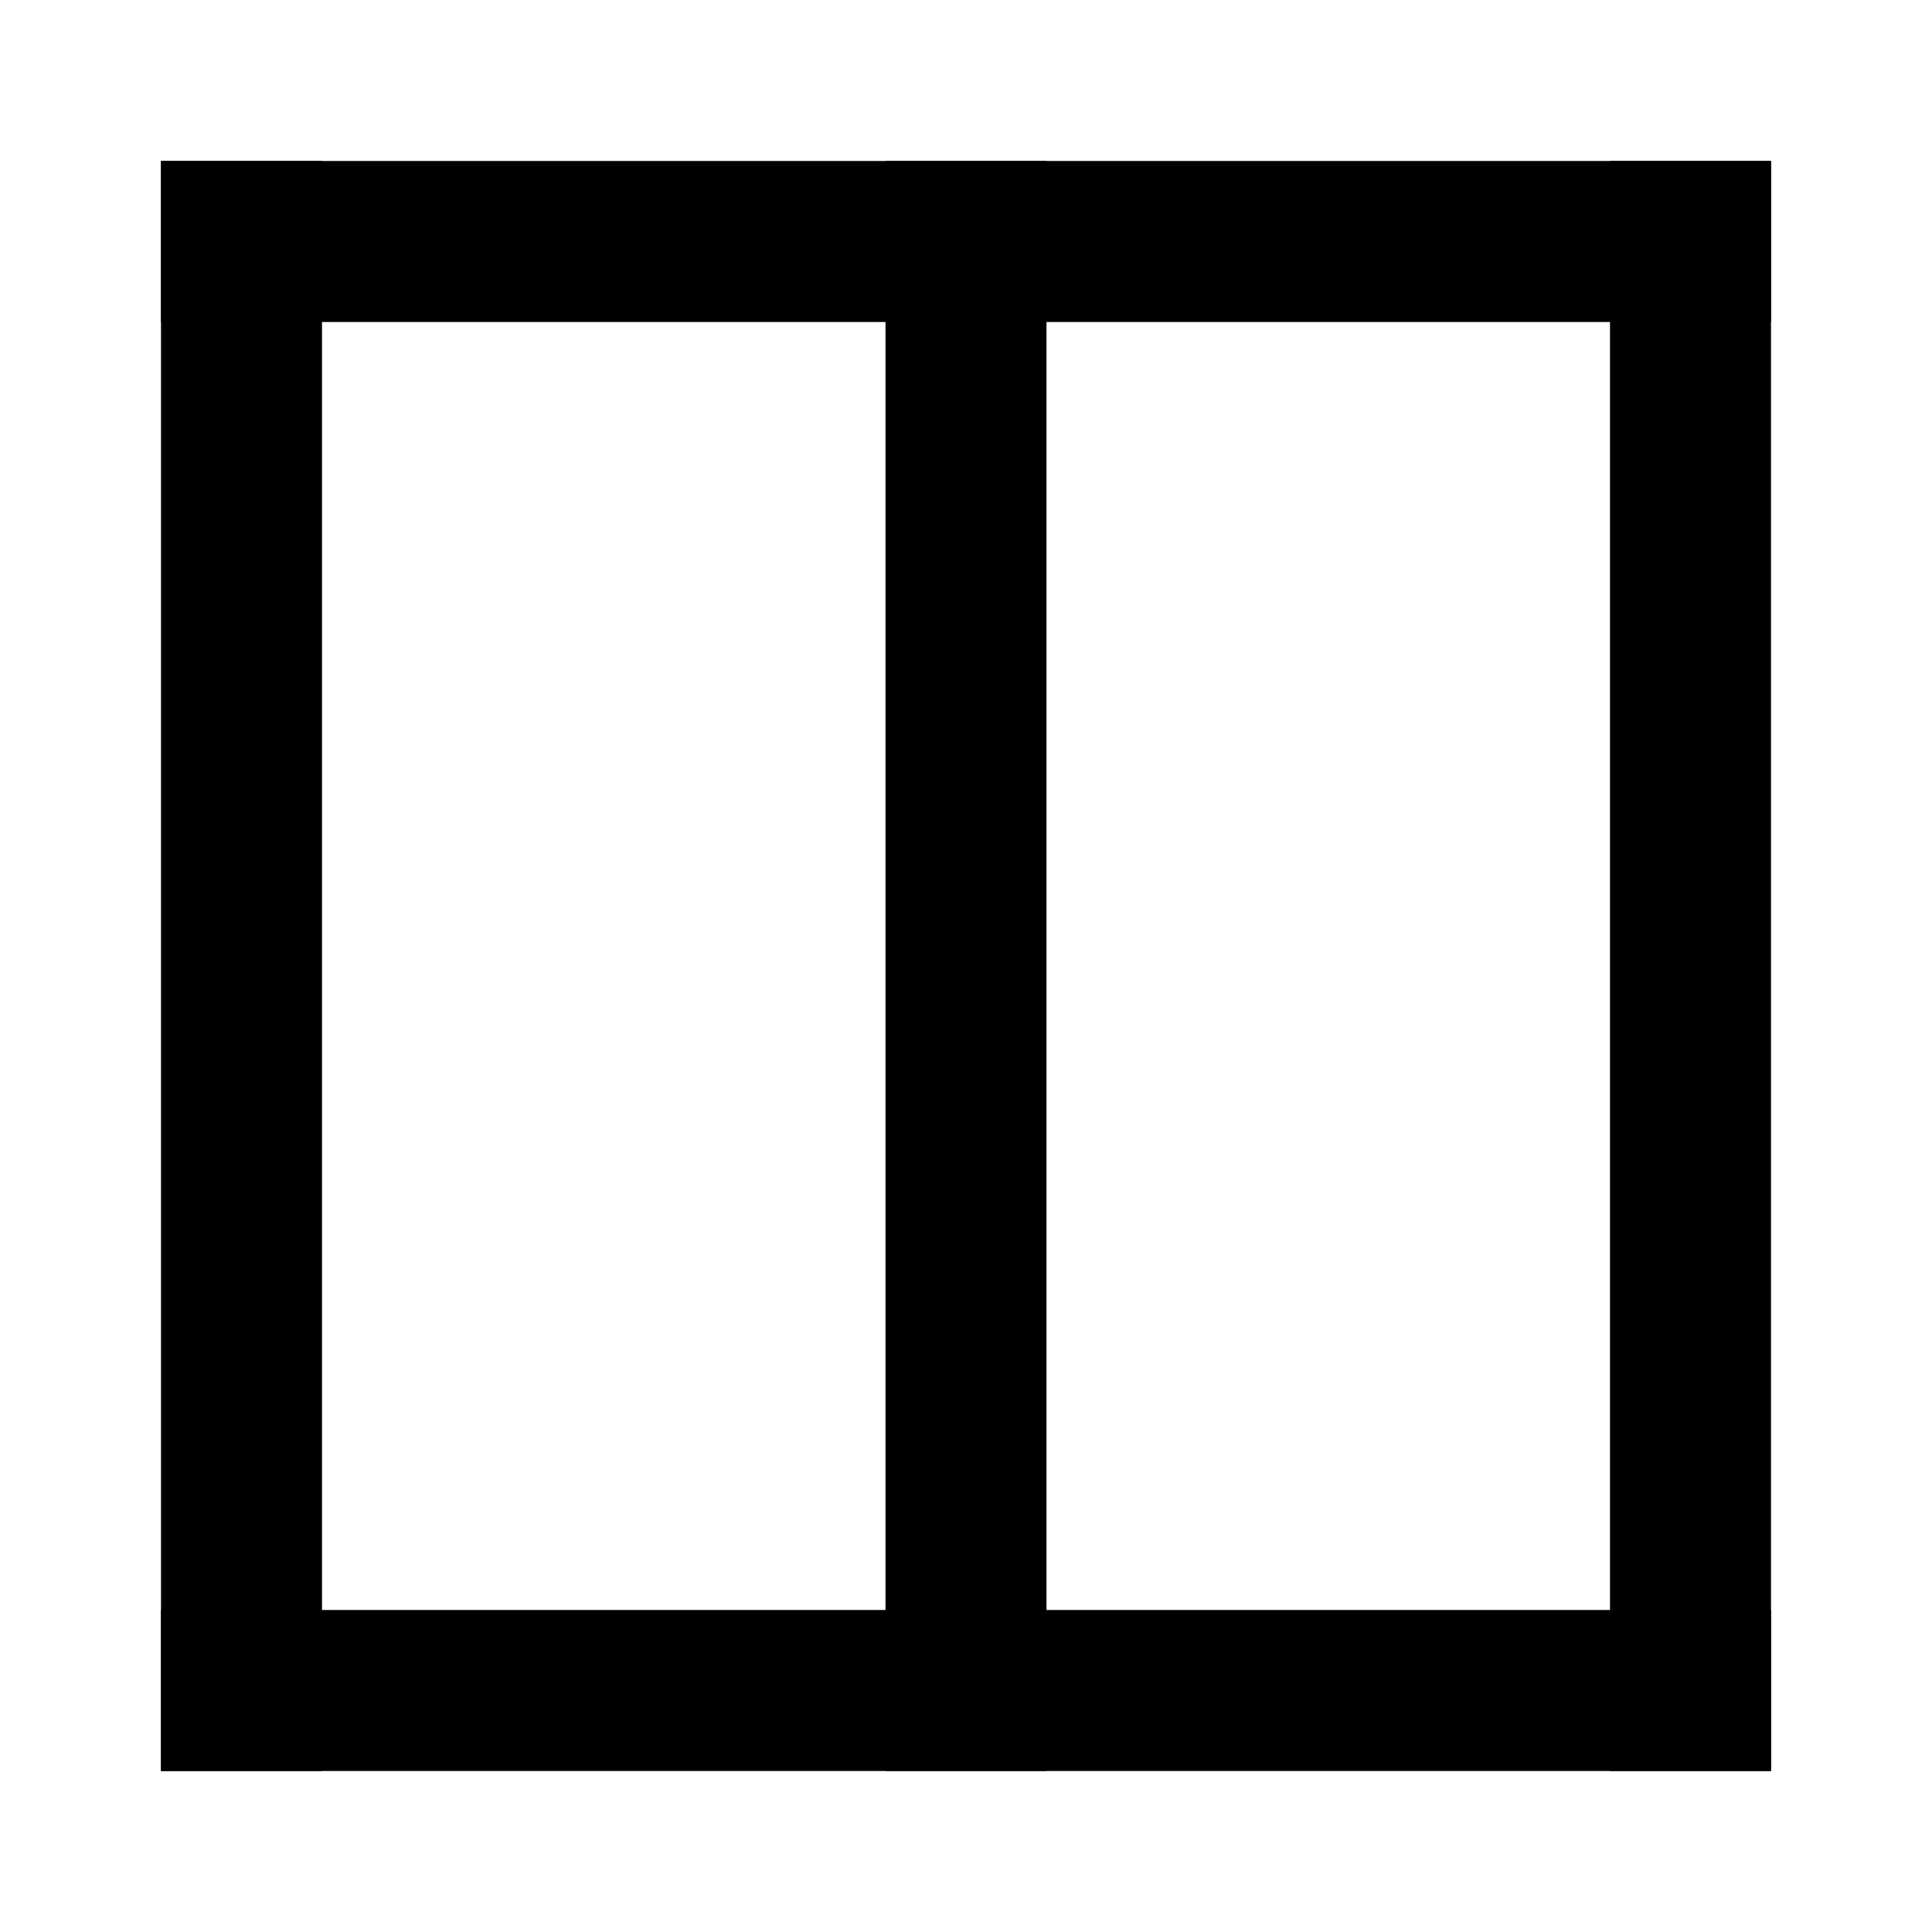
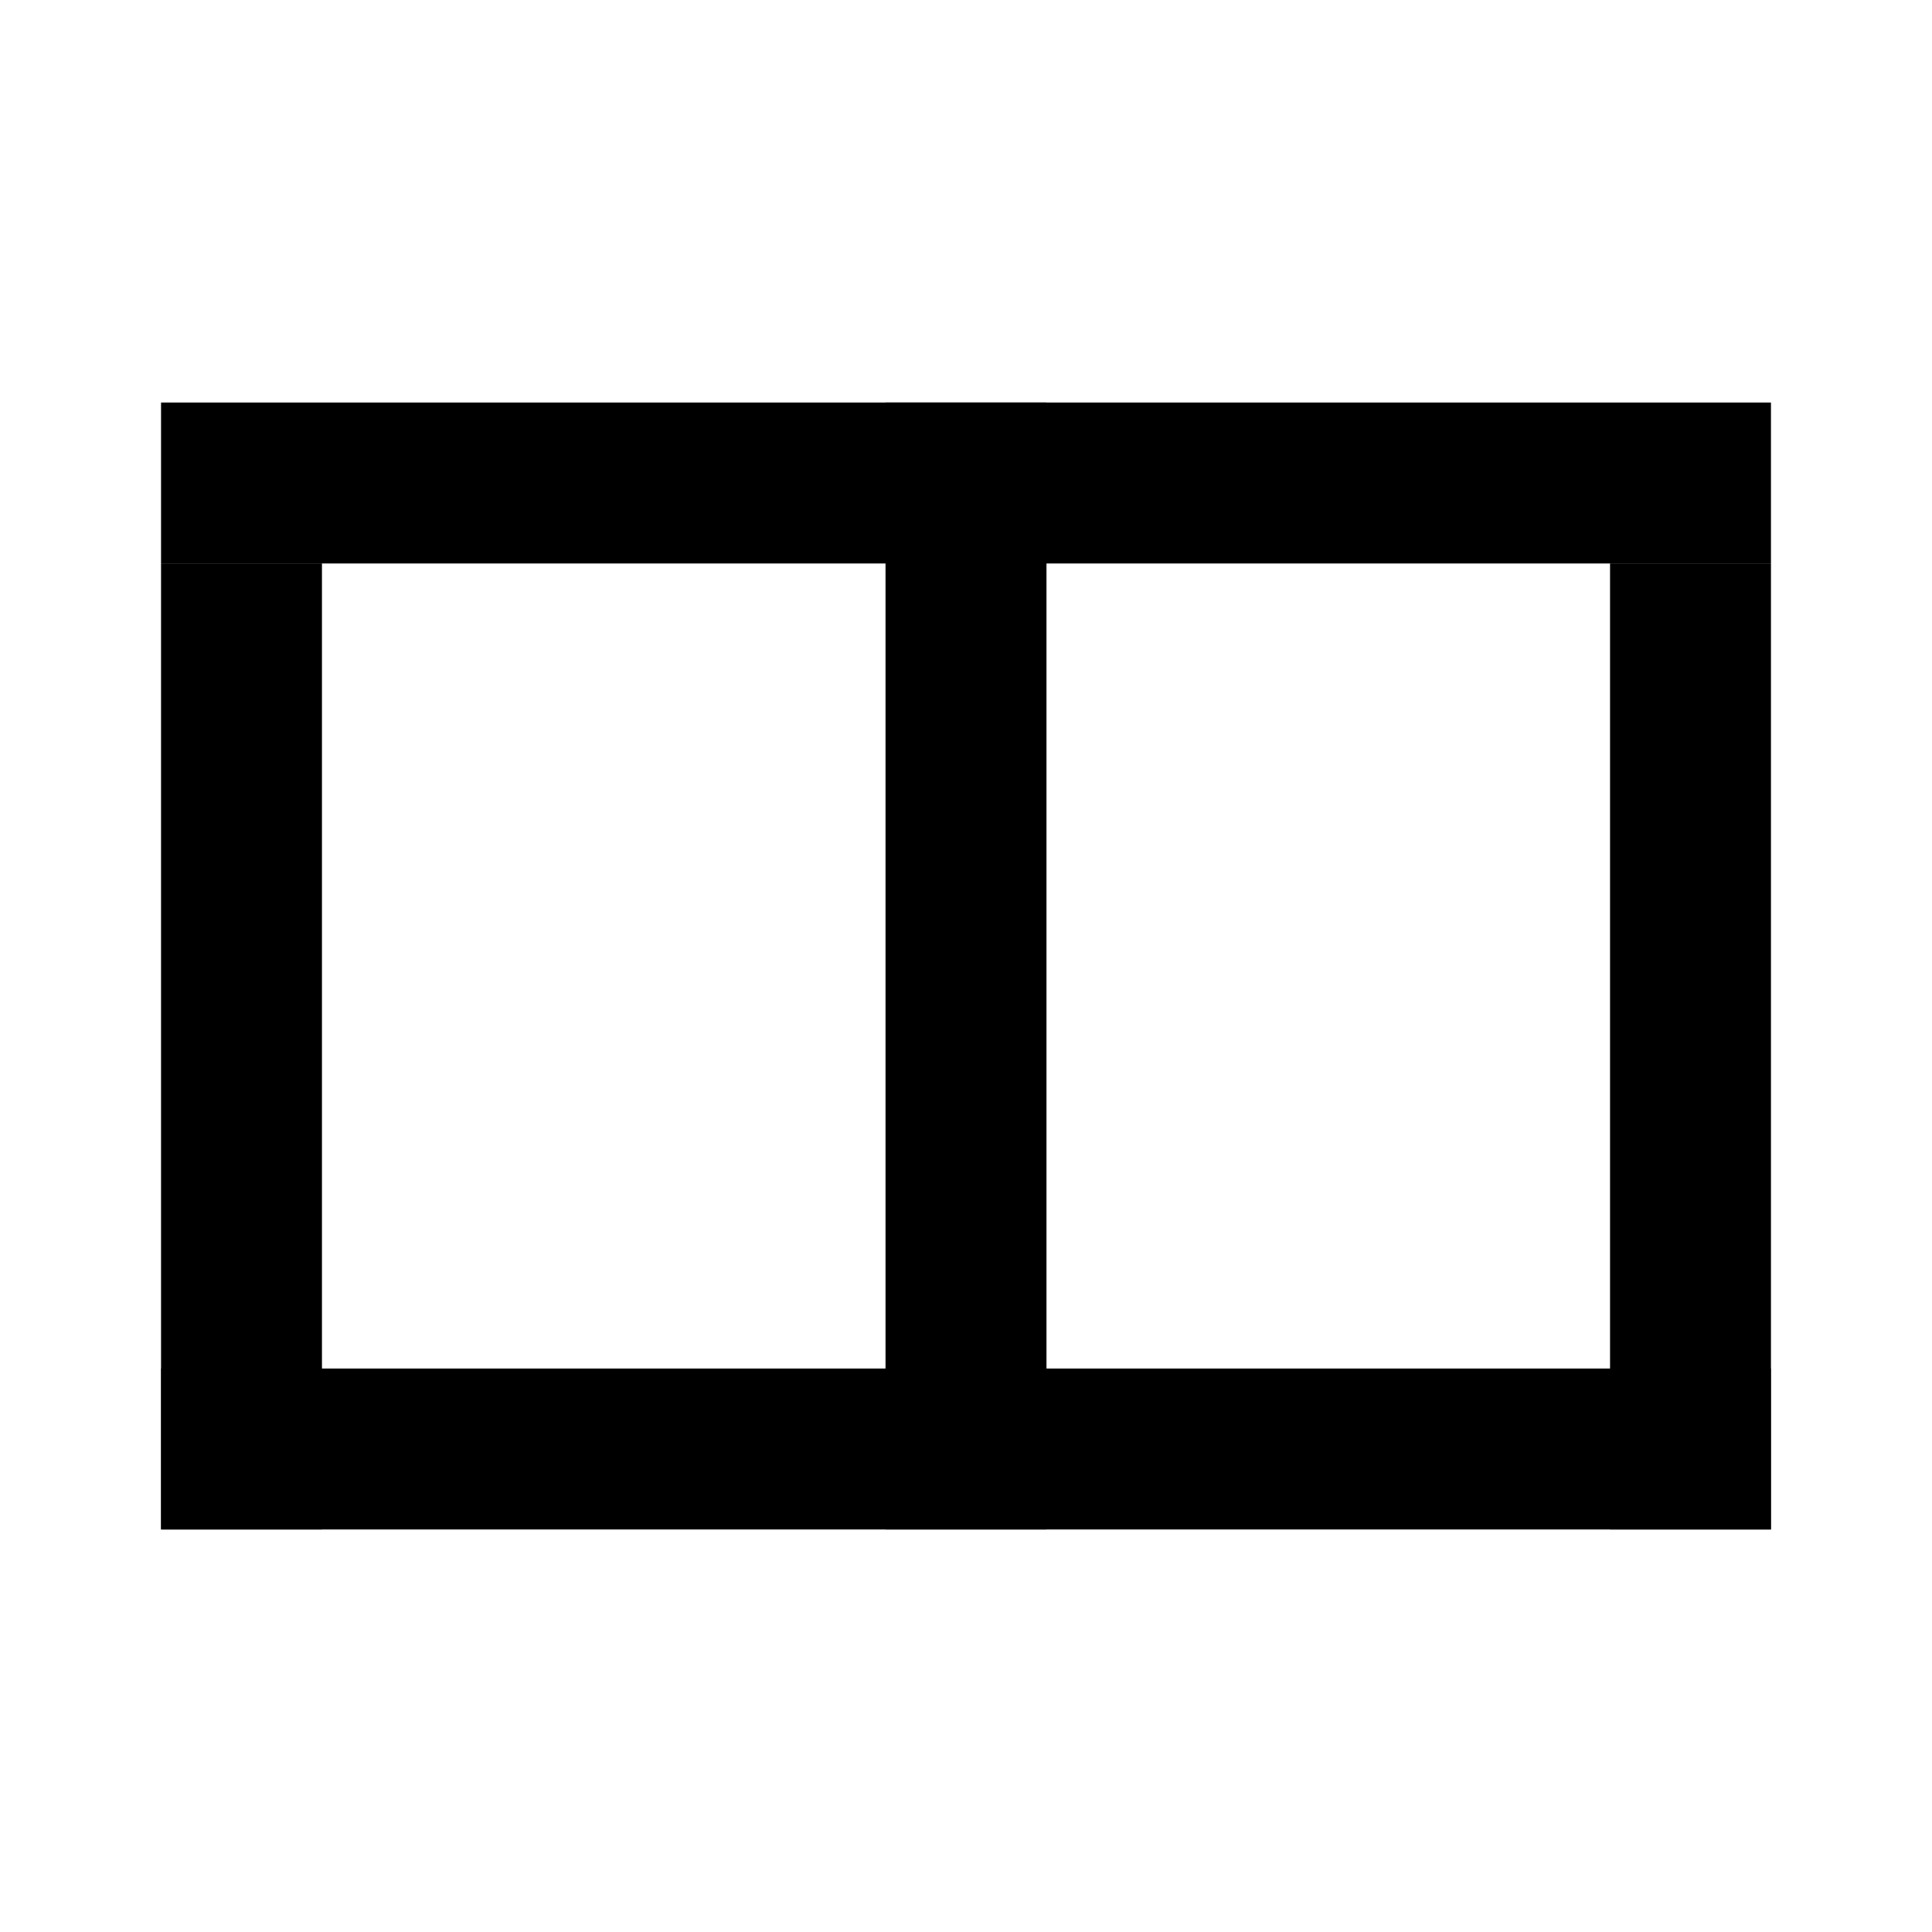
- <svg xmlns="http://www.w3.org/2000/svg" width="24" height="24" fill="none">
-   <path fill="#000" d="M2 2h2v20H2z" />
-   <path fill="#000" d="M2 20h20v2H2z" />
-   <path fill="#000" d="M20 2h2v20h-2z" />
-   <path fill="#000" d="M2 2h20v2H2z" />
-   <path fill="#000" d="M11 2h2v20h-2z" />
+ <svg xmlns="http://www.w3.org/2000/svg" width="24" height="24" viewBox="0 0 24 24" fill="none">
+   <rect x="22" y="17" width="2" height="20" transform="rotate(90 22 17)" fill="black" />
+   <rect x="22" y="5" width="2" height="20" transform="rotate(90 22 5)" fill="black" />
+   <rect x="22" y="7" width="12" height="2" transform="rotate(90 22 7)" fill="black" />
+   <rect x="13" y="5" width="14" height="2" transform="rotate(90 13 5)" fill="black" />
+   <rect x="4" y="7" width="12" height="2" transform="rotate(90 4 7)" fill="black" />
</svg>
